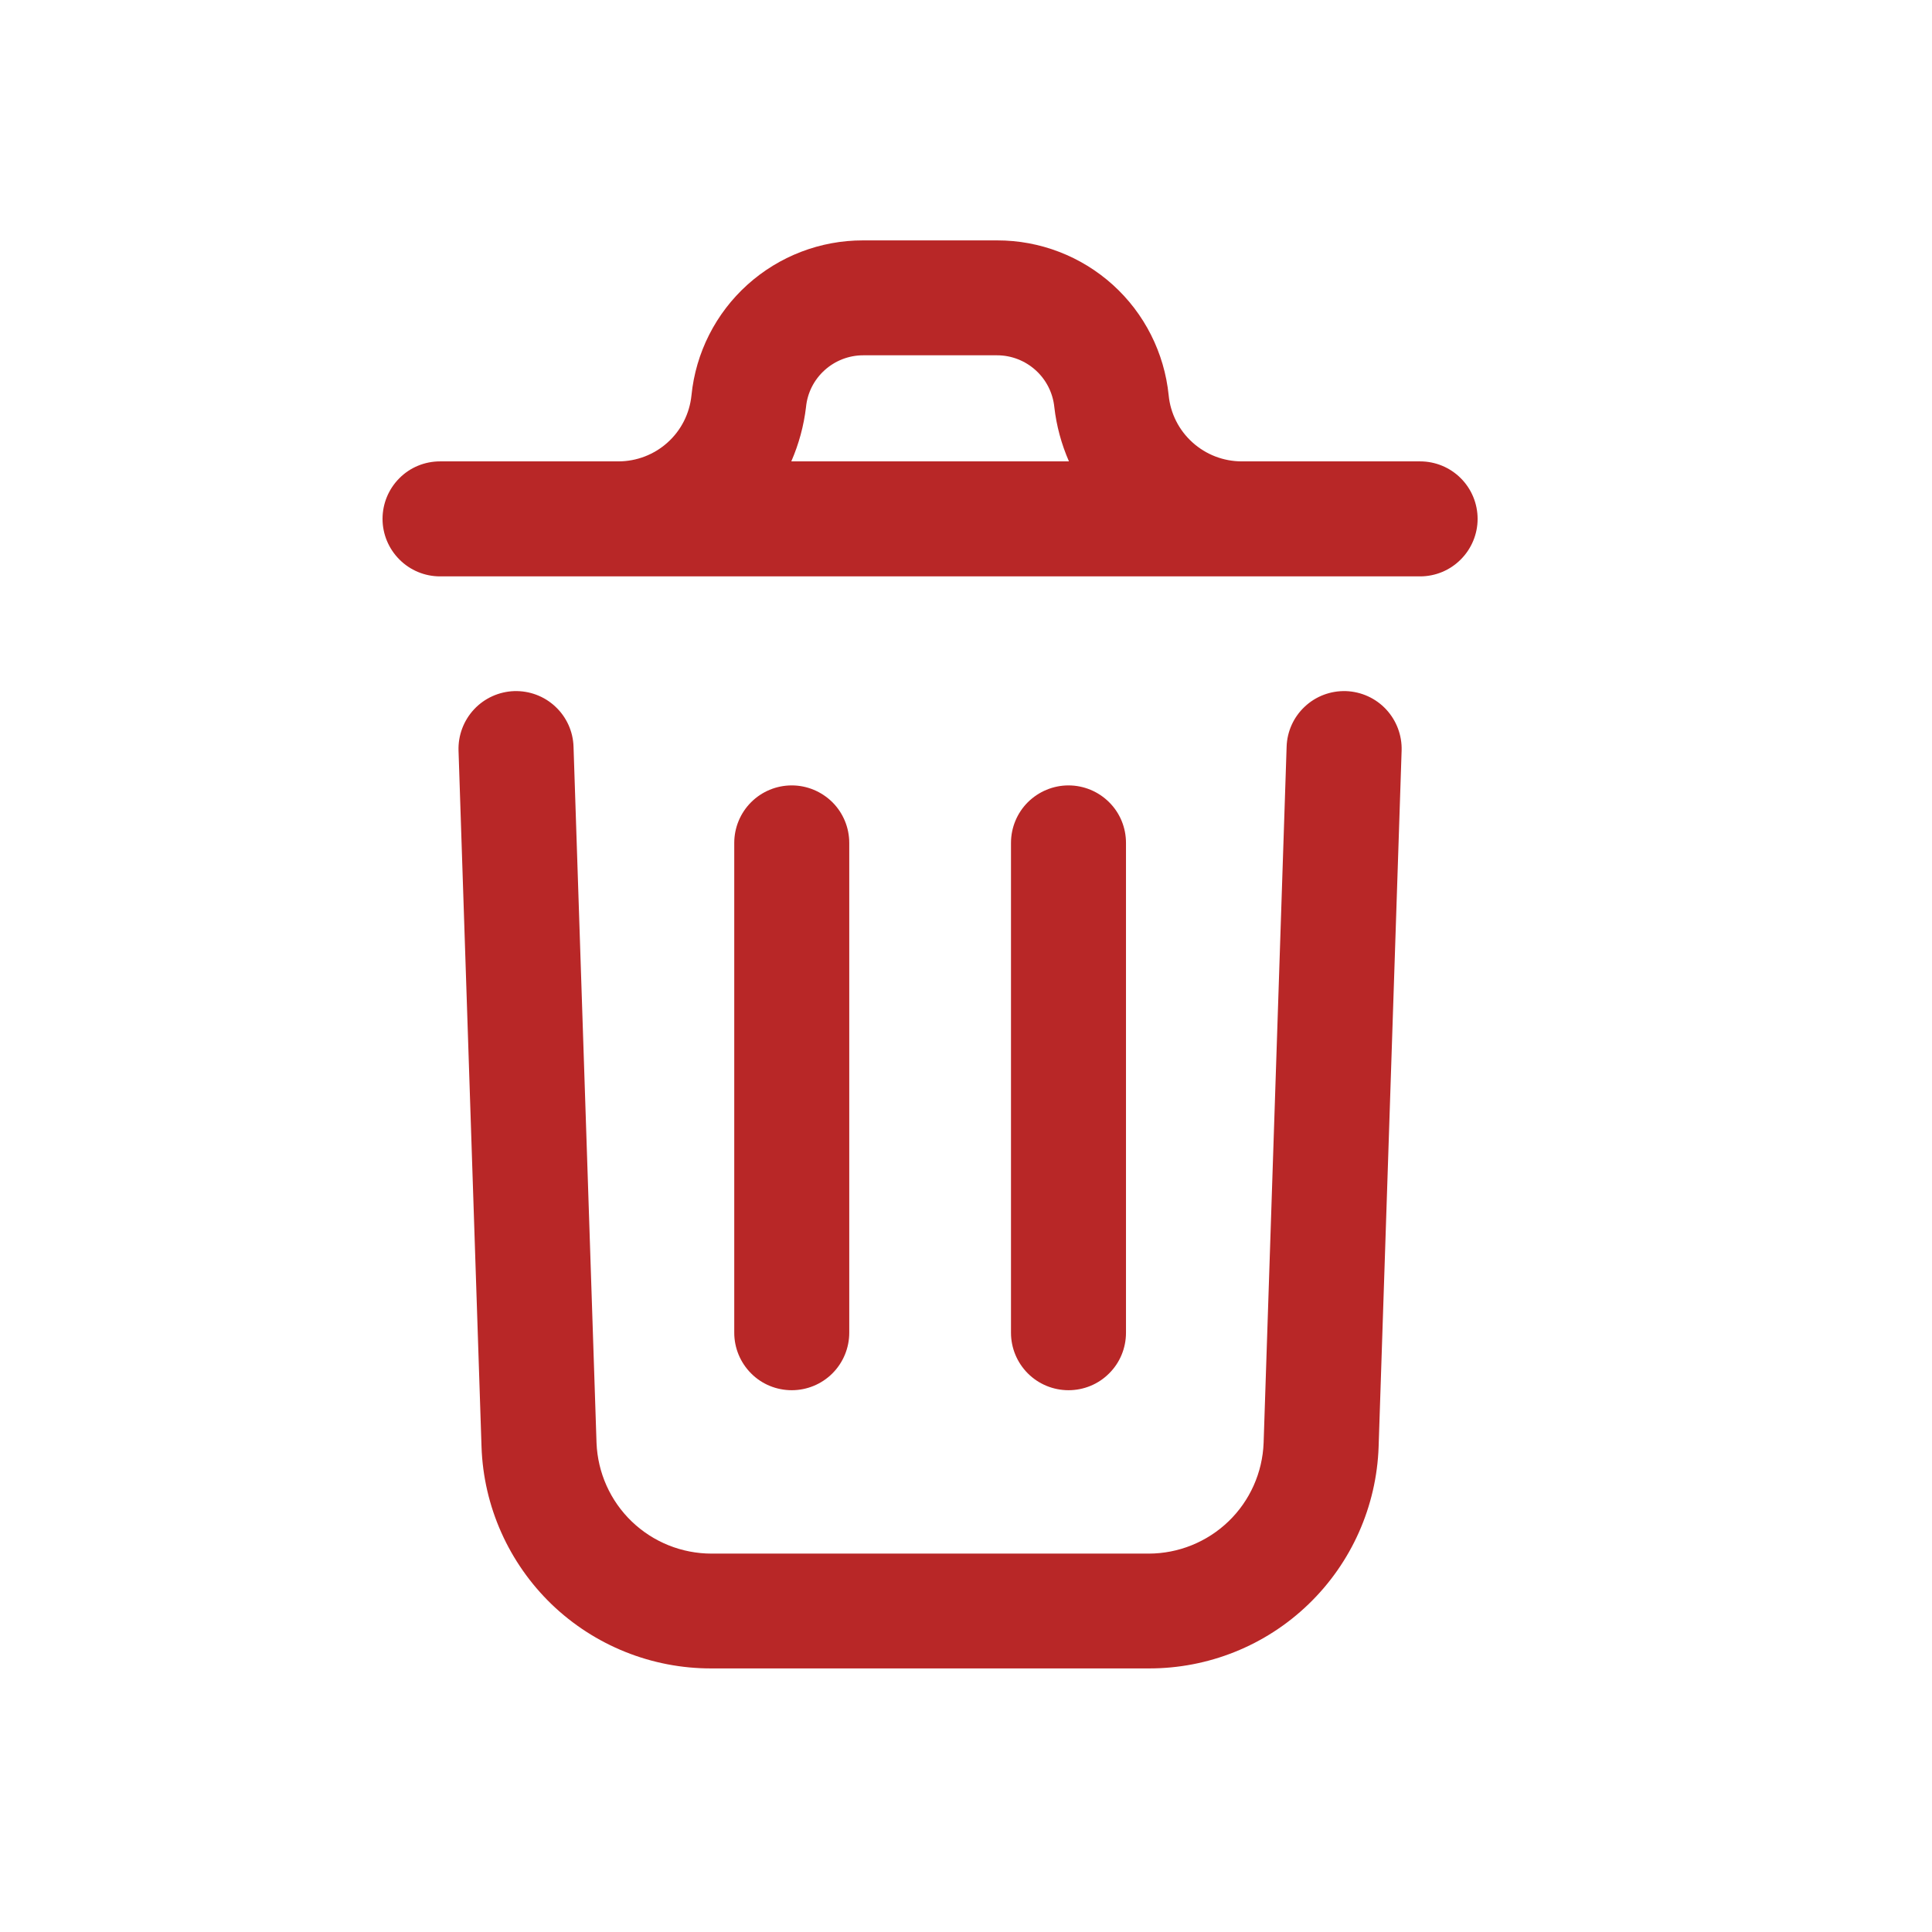
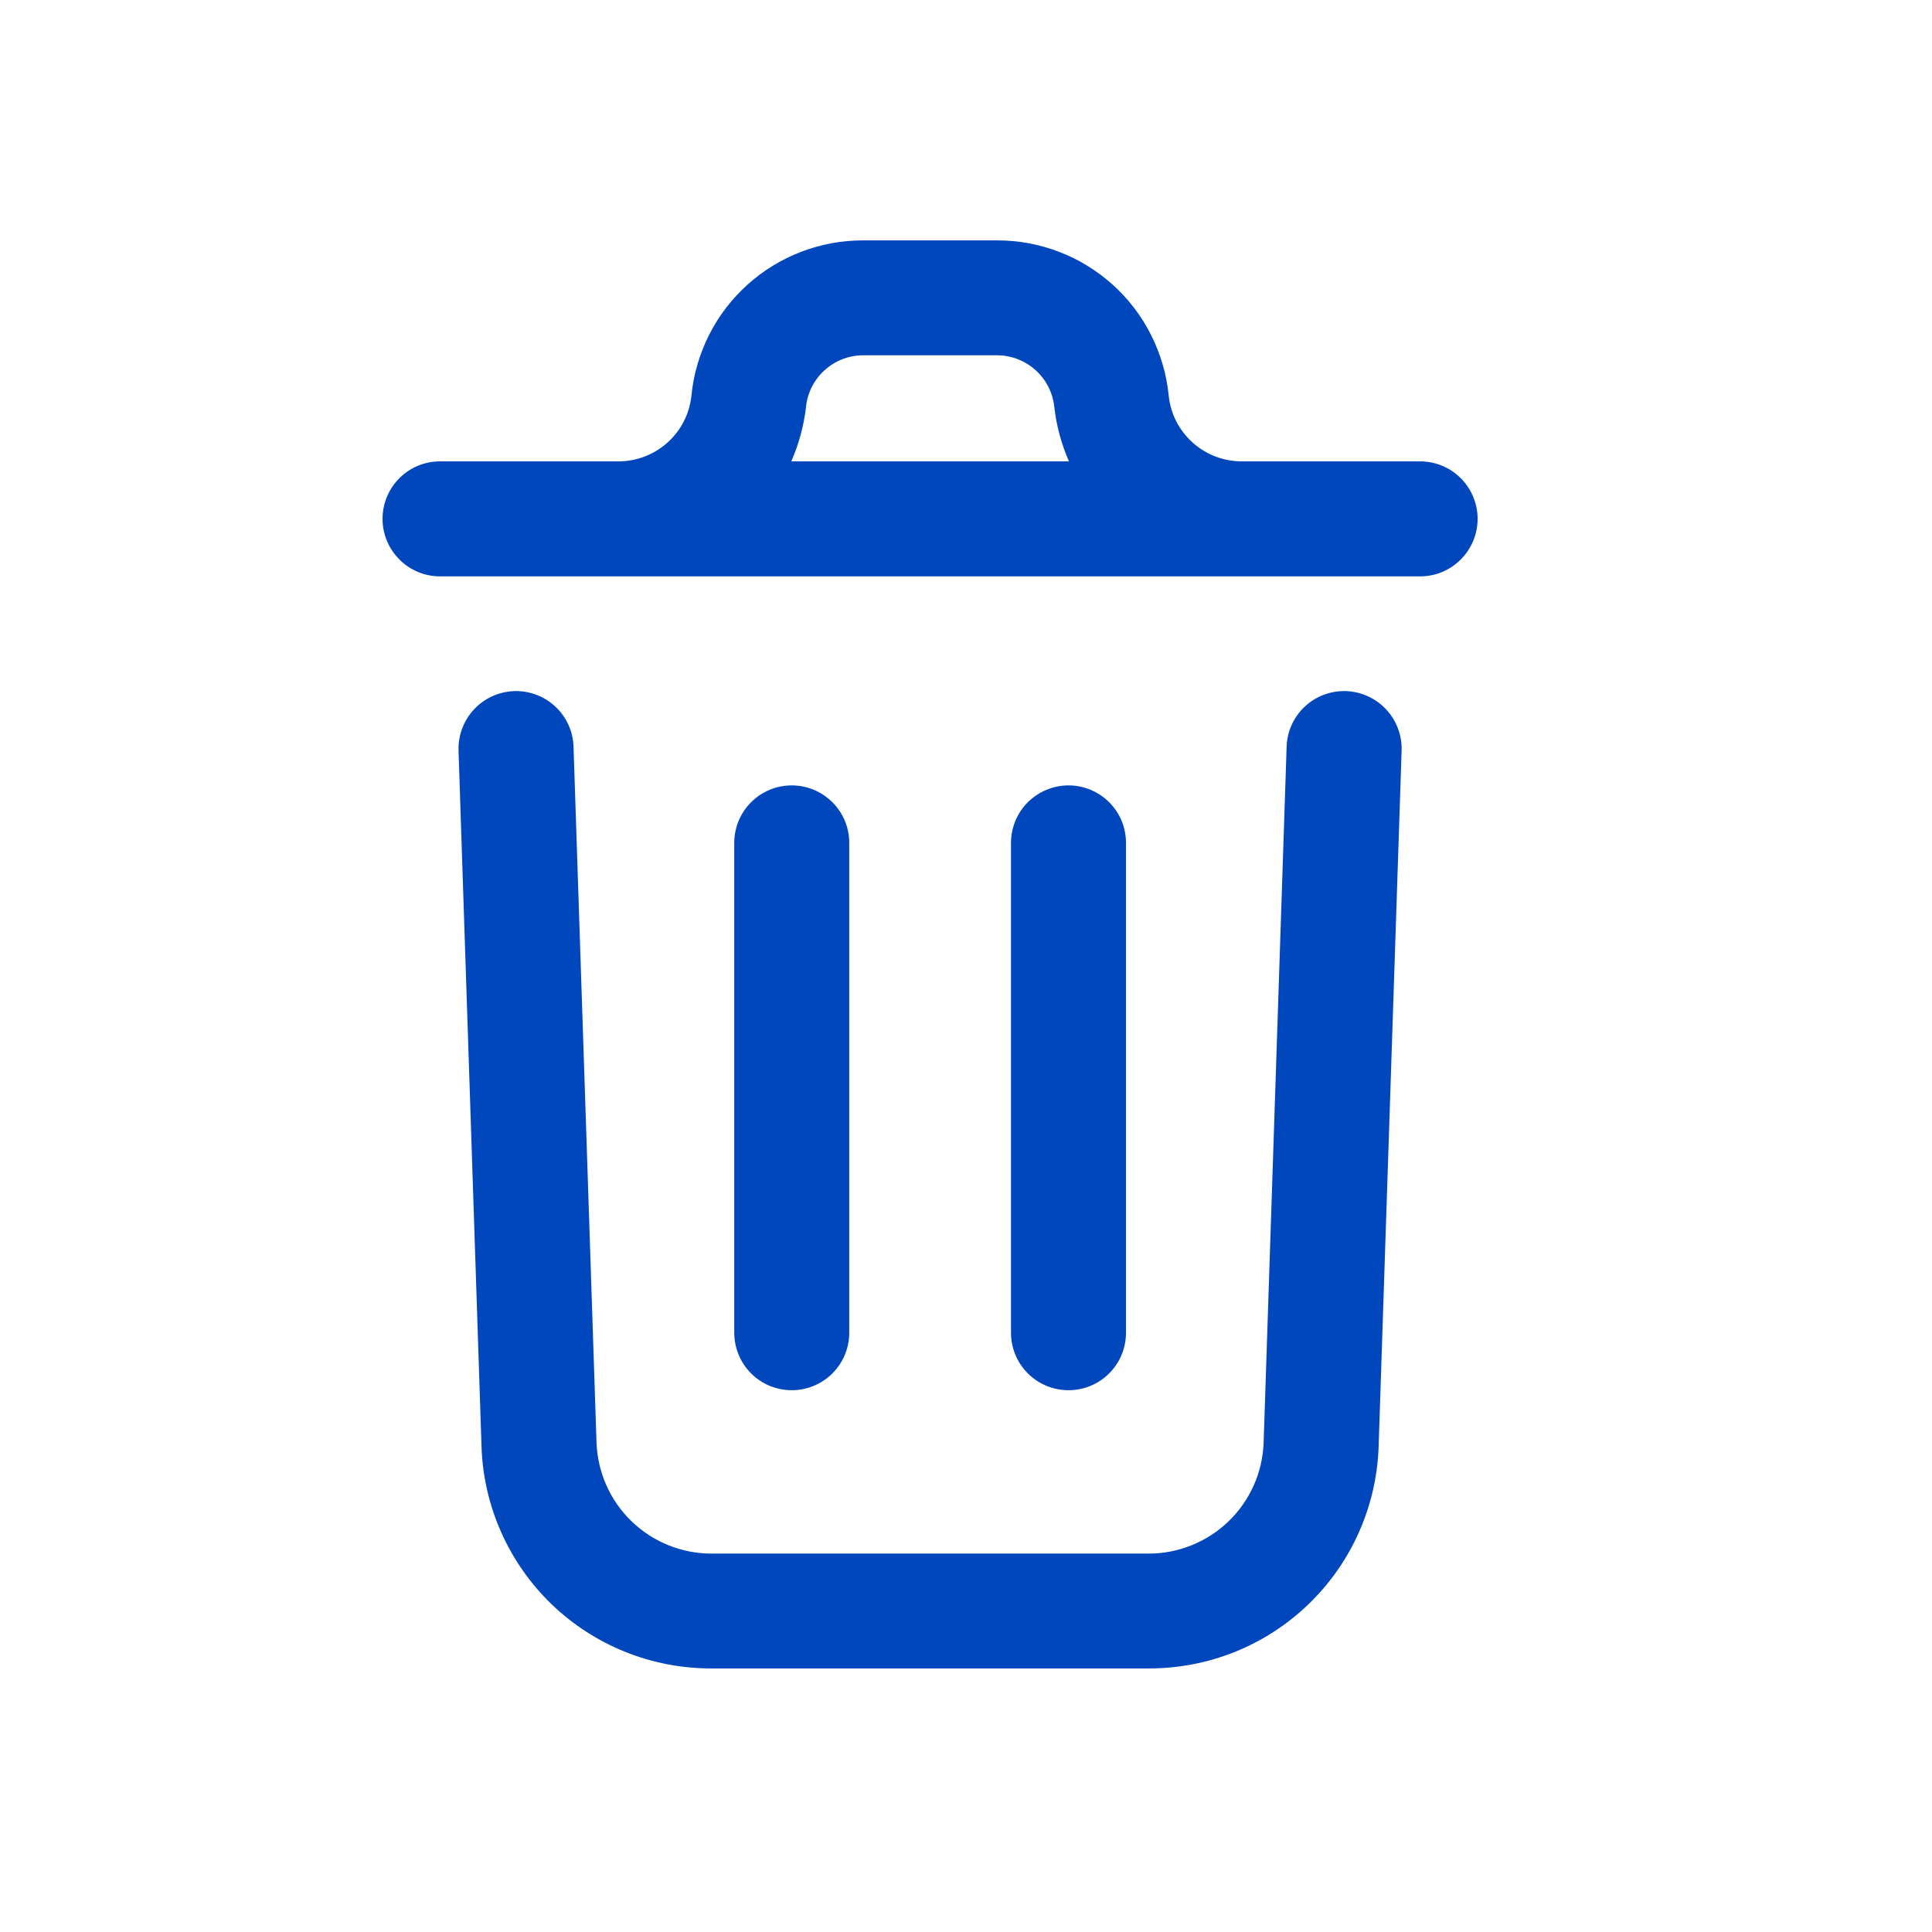
<svg xmlns="http://www.w3.org/2000/svg" width="21" height="21" viewBox="0 0 21 21" fill="none">
-   <path d="M15.235 8.158L14.985 15.725C14.963 16.373 14.69 16.987 14.223 17.437C13.757 17.887 13.133 18.137 12.485 18.135H7.734C7.086 18.137 6.463 17.887 5.996 17.438C5.53 16.988 5.256 16.375 5.234 15.727L4.984 8.158C4.979 7.992 5.04 7.831 5.153 7.71C5.266 7.589 5.423 7.518 5.589 7.512C5.755 7.507 5.916 7.567 6.037 7.681C6.158 7.794 6.229 7.951 6.234 8.116L6.484 15.685C6.497 16.008 6.634 16.314 6.867 16.538C7.1 16.762 7.411 16.887 7.734 16.887H12.485C12.808 16.887 13.119 16.762 13.353 16.537C13.586 16.313 13.723 16.006 13.735 15.683L13.985 8.116C13.99 7.951 14.061 7.794 14.182 7.681C14.303 7.567 14.464 7.507 14.63 7.512C14.796 7.518 14.953 7.589 15.066 7.71C15.179 7.831 15.24 7.992 15.235 8.158V8.158ZM16.061 5.64C16.061 5.805 15.995 5.964 15.878 6.081C15.761 6.199 15.602 6.265 15.436 6.265H4.783C4.617 6.265 4.458 6.199 4.341 6.081C4.224 5.964 4.158 5.805 4.158 5.64C4.158 5.474 4.224 5.315 4.341 5.198C4.458 5.08 4.617 5.015 4.783 5.015H6.721C6.919 5.015 7.11 4.942 7.257 4.809C7.404 4.677 7.496 4.494 7.516 4.297C7.562 3.835 7.779 3.406 8.124 3.095C8.469 2.784 8.917 2.612 9.381 2.613H10.838C11.302 2.612 11.75 2.784 12.095 3.095C12.44 3.406 12.656 3.835 12.703 4.297C12.722 4.494 12.815 4.677 12.962 4.809C13.109 4.942 13.3 5.015 13.498 5.015H15.436C15.601 5.015 15.76 5.08 15.878 5.198C15.995 5.315 16.061 5.474 16.061 5.64H16.061ZM8.601 5.015H11.619C11.537 4.827 11.483 4.628 11.46 4.425C11.444 4.27 11.372 4.128 11.257 4.024C11.142 3.92 10.993 3.862 10.838 3.862H9.382C9.227 3.862 9.078 3.92 8.963 4.024C8.848 4.128 8.776 4.27 8.761 4.425C8.737 4.628 8.683 4.827 8.601 5.015H8.601ZM9.231 14.484V9.162C9.231 8.996 9.165 8.837 9.048 8.72C8.93 8.603 8.771 8.537 8.606 8.537C8.44 8.537 8.281 8.603 8.164 8.72C8.047 8.837 7.981 8.996 7.981 9.162V14.486C7.981 14.652 8.047 14.811 8.164 14.928C8.281 15.046 8.44 15.111 8.606 15.111C8.771 15.111 8.93 15.046 9.048 14.928C9.165 14.811 9.231 14.652 9.231 14.486V14.484ZM12.239 14.484V9.162C12.239 8.996 12.174 8.837 12.056 8.72C11.939 8.603 11.78 8.537 11.614 8.537C11.449 8.537 11.29 8.603 11.172 8.72C11.055 8.837 10.989 8.996 10.989 9.162V14.486C10.989 14.652 11.055 14.811 11.172 14.928C11.29 15.046 11.449 15.111 11.614 15.111C11.78 15.111 11.939 15.046 12.056 14.928C12.174 14.811 12.239 14.652 12.239 14.486V14.484Z" fill="#B82727" />
+   <path d="M15.235 8.158L14.985 15.725C14.963 16.373 14.69 16.987 14.223 17.437C13.757 17.887 13.133 18.137 12.485 18.135H7.734C7.086 18.137 6.463 17.887 5.996 17.438C5.53 16.988 5.256 16.375 5.234 15.727L4.984 8.158C4.979 7.992 5.04 7.831 5.153 7.71C5.266 7.589 5.423 7.518 5.589 7.512C5.755 7.507 5.916 7.567 6.037 7.681C6.158 7.794 6.229 7.951 6.234 8.116L6.484 15.685C6.497 16.008 6.634 16.314 6.867 16.538C7.1 16.762 7.411 16.887 7.734 16.887H12.485C12.808 16.887 13.119 16.762 13.353 16.537C13.586 16.313 13.723 16.006 13.735 15.683L13.985 8.116C13.99 7.951 14.061 7.794 14.182 7.681C14.303 7.567 14.464 7.507 14.63 7.512C14.796 7.518 14.953 7.589 15.066 7.71C15.179 7.831 15.24 7.992 15.235 8.158V8.158ZM16.061 5.64C16.061 5.805 15.995 5.964 15.878 6.081C15.761 6.199 15.602 6.265 15.436 6.265H4.783C4.617 6.265 4.458 6.199 4.341 6.081C4.224 5.964 4.158 5.805 4.158 5.64C4.158 5.474 4.224 5.315 4.341 5.198C4.458 5.08 4.617 5.015 4.783 5.015H6.721C6.919 5.015 7.11 4.942 7.257 4.809C7.404 4.677 7.496 4.494 7.516 4.297C7.562 3.835 7.779 3.406 8.124 3.095C8.469 2.784 8.917 2.612 9.381 2.613H10.838C11.302 2.612 11.75 2.784 12.095 3.095C12.44 3.406 12.656 3.835 12.703 4.297C12.722 4.494 12.815 4.677 12.962 4.809C13.109 4.942 13.3 5.015 13.498 5.015H15.436C15.601 5.015 15.76 5.08 15.878 5.198C15.995 5.315 16.061 5.474 16.061 5.64H16.061ZM8.601 5.015H11.619C11.537 4.827 11.483 4.628 11.46 4.425C11.444 4.27 11.372 4.128 11.257 4.024C11.142 3.92 10.993 3.862 10.838 3.862H9.382C9.227 3.862 9.078 3.92 8.963 4.024C8.848 4.128 8.776 4.27 8.761 4.425C8.737 4.628 8.683 4.827 8.601 5.015H8.601ZM9.231 14.484V9.162C9.231 8.996 9.165 8.837 9.048 8.72C8.93 8.603 8.771 8.537 8.606 8.537C8.44 8.537 8.281 8.603 8.164 8.72C8.047 8.837 7.981 8.996 7.981 9.162V14.486C7.981 14.652 8.047 14.811 8.164 14.928C8.281 15.046 8.44 15.111 8.606 15.111C8.771 15.111 8.93 15.046 9.048 14.928C9.165 14.811 9.231 14.652 9.231 14.486V14.484ZM12.239 14.484V9.162C12.239 8.996 12.174 8.837 12.056 8.72C11.939 8.603 11.78 8.537 11.614 8.537C11.449 8.537 11.29 8.603 11.172 8.72C11.055 8.837 10.989 8.996 10.989 9.162V14.486C10.989 14.652 11.055 14.811 11.172 14.928C11.29 15.046 11.449 15.111 11.614 15.111C11.78 15.111 11.939 15.046 12.056 14.928C12.174 14.811 12.239 14.652 12.239 14.486V14.484Z" fill="#0047BD" />
</svg>
